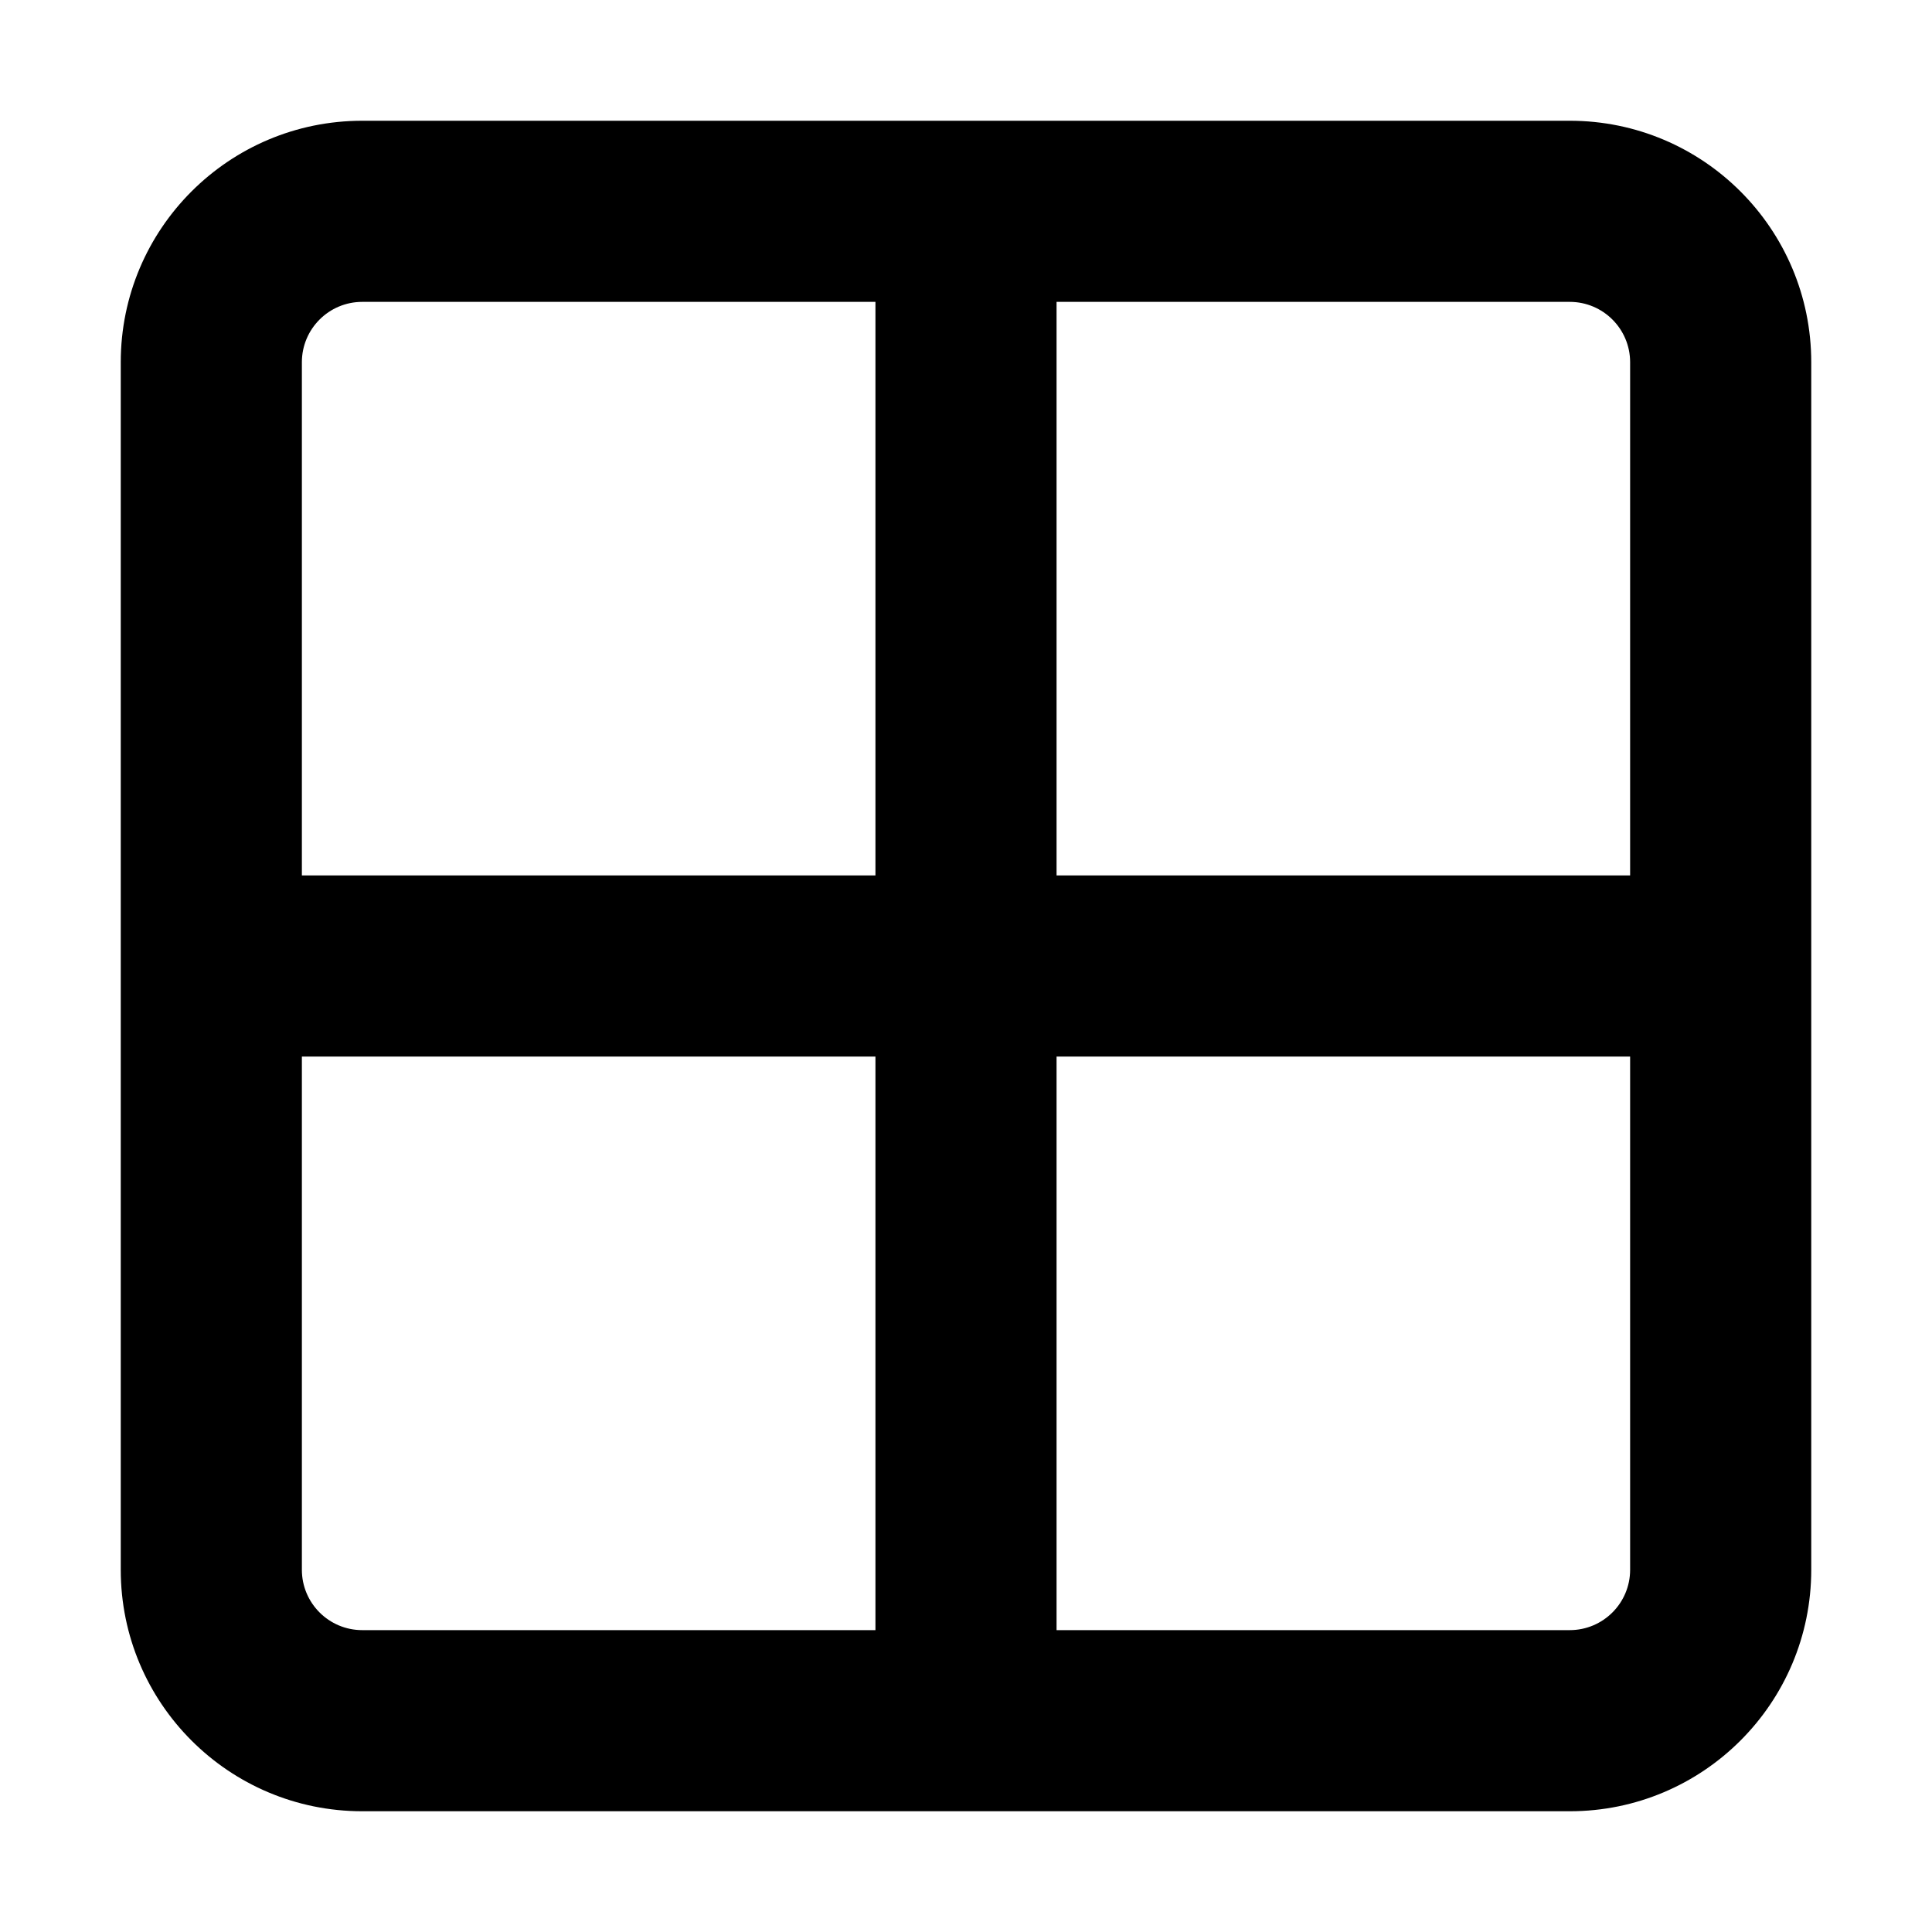
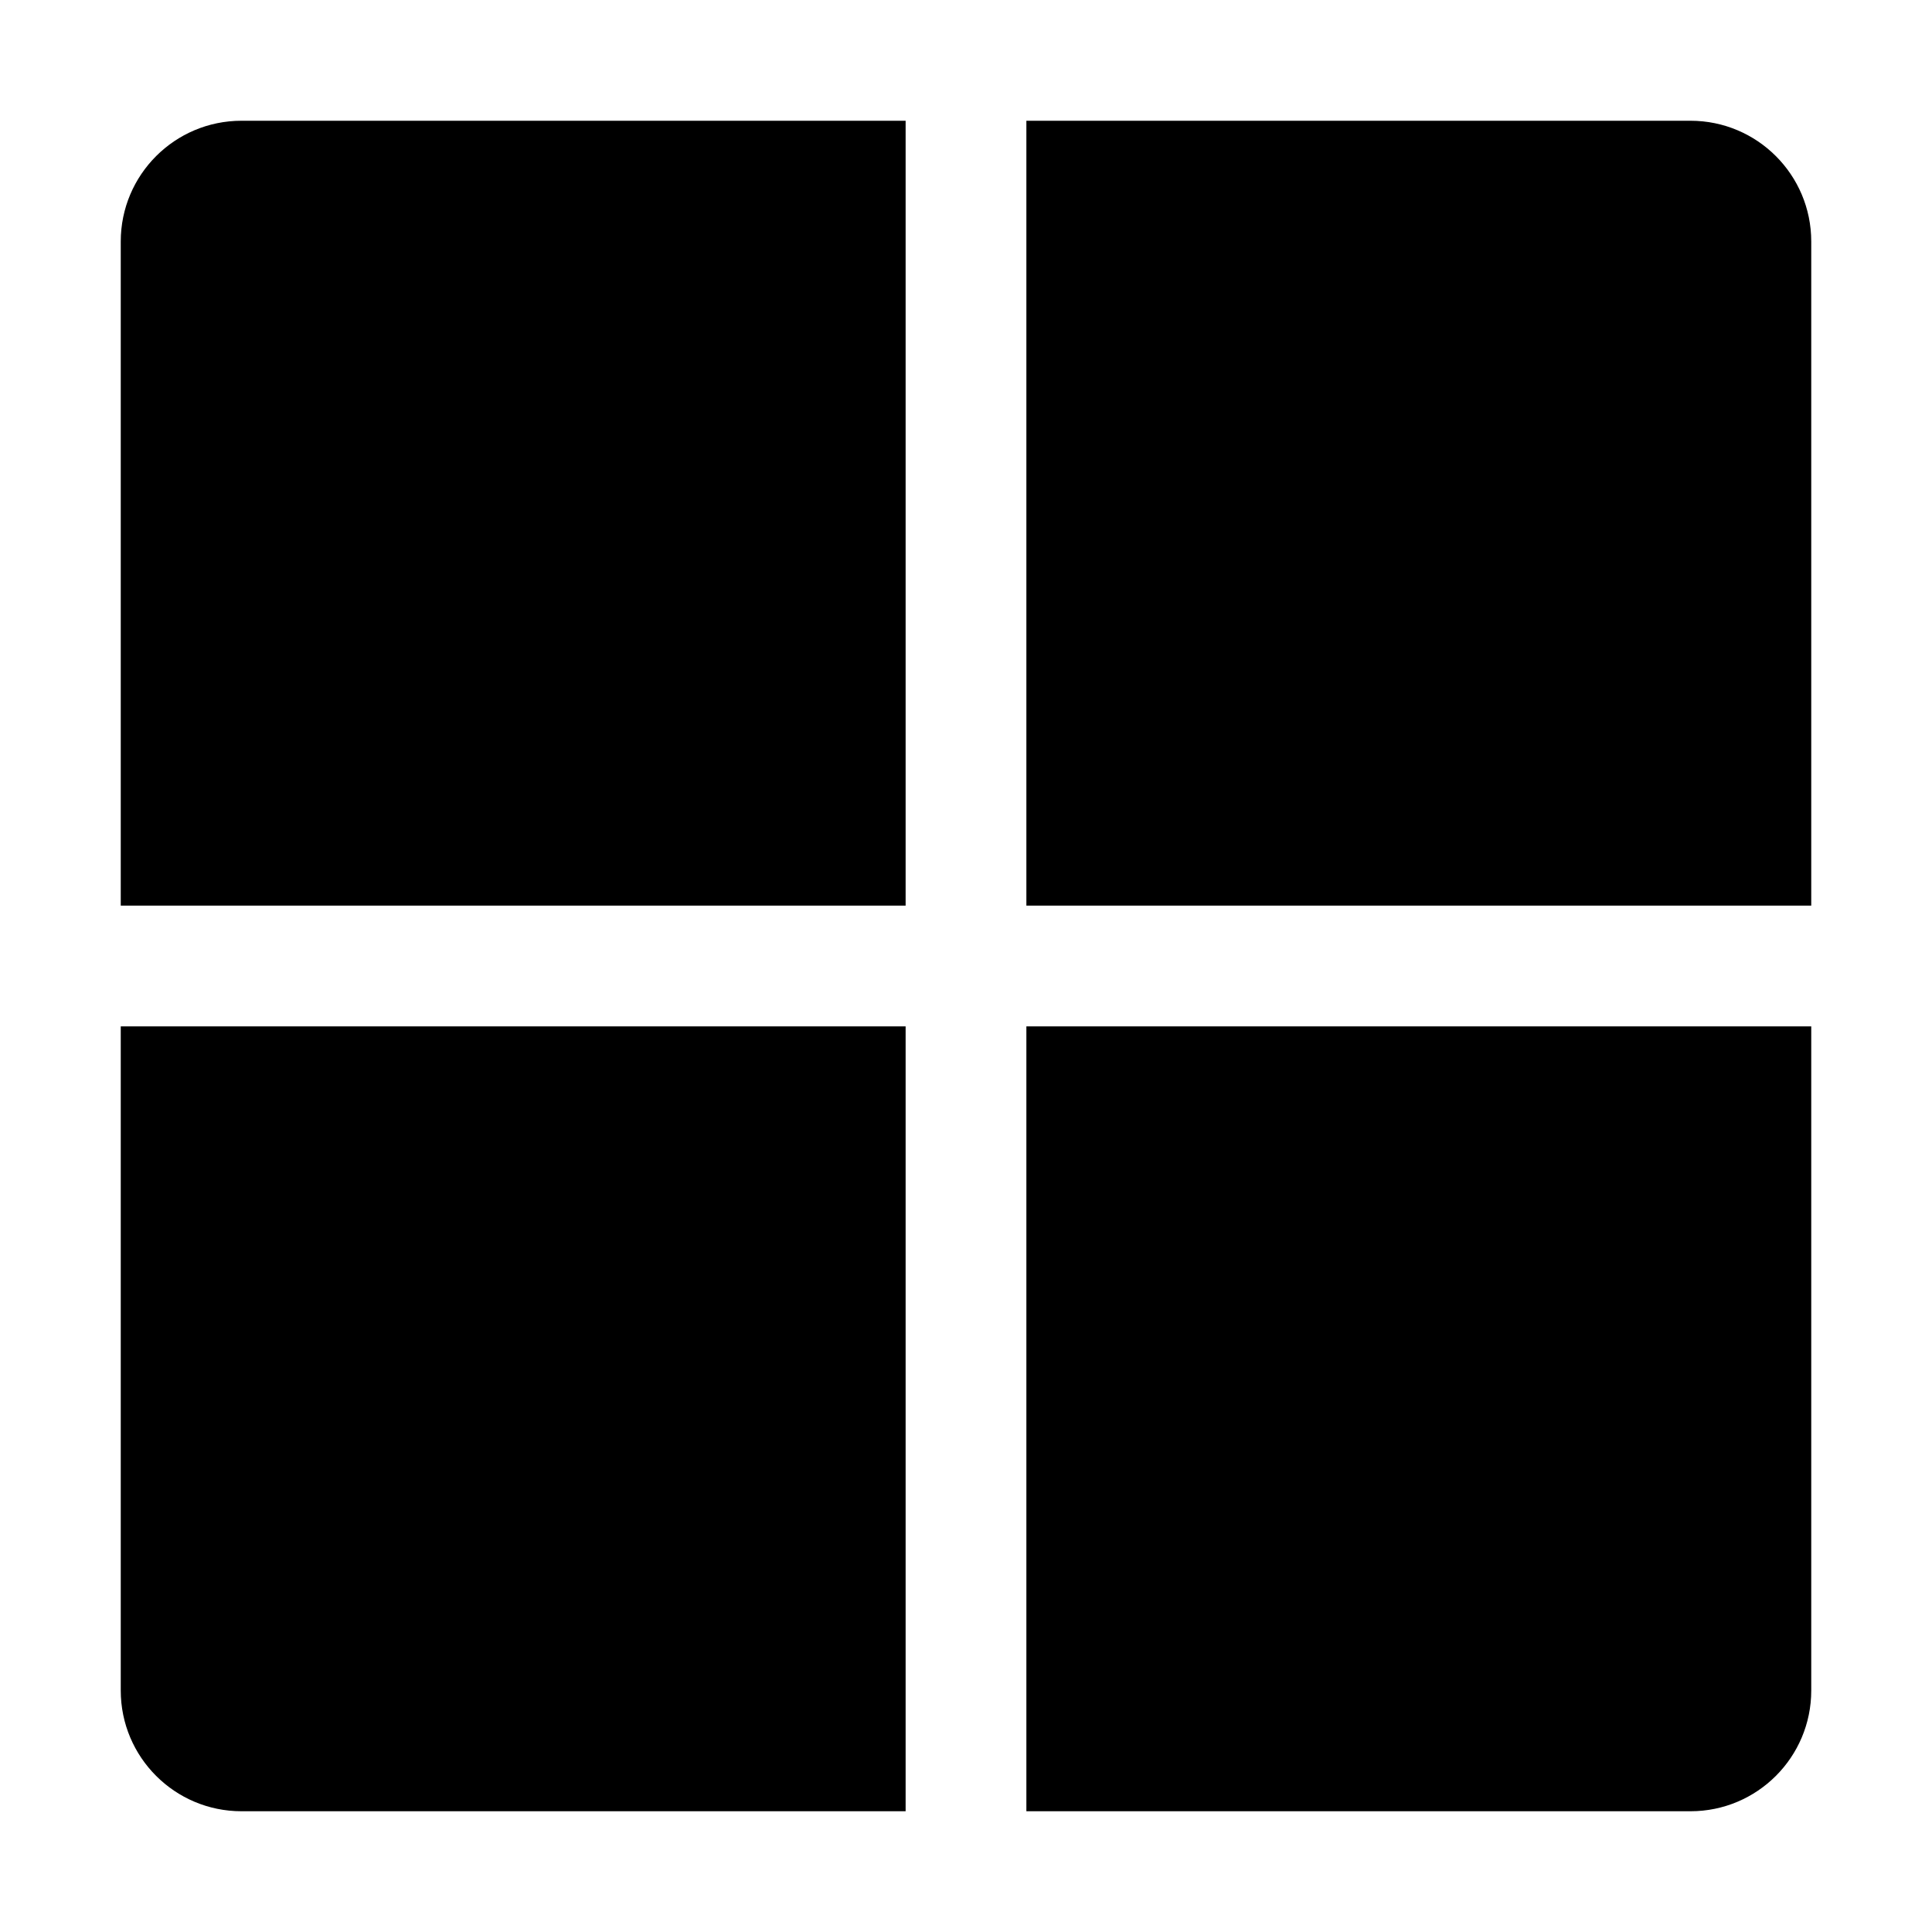
<svg xmlns="http://www.w3.org/2000/svg" fill="currentColor" class="ai" viewBox="0 0 16 16">
-   <path d="M1 3a2 2 0 0 1 2-2h10a2 2 0 0 1 2 2v10a2 2 0 0 1-2 2H3a2 2 0 0 1-2-2zm7.75-.5v4.75h4.75V3a.5.5 0 0 0-.5-.5zm-1.5 0H3a.5.5 0 0 0-.5.5v4.25h4.75zM2.5 8.75V13a.5.5 0 0 0 .5.5h4.25V8.75zm6.25 4.75H13a.5.5 0 0 0 .5-.5V8.75H8.75z" />
+   <path d="M2 1a1 1 0 0 0-1 1v5.5h6.5V1zm6.5 0v6.5H15V2a1 1 0 0 0-1-1zM15 8.5H8.5V15H14a1 1 0 0 0 1-1zM7.5 15V8.5H1V14a1 1 0 0 0 1 1z" />
</svg>
